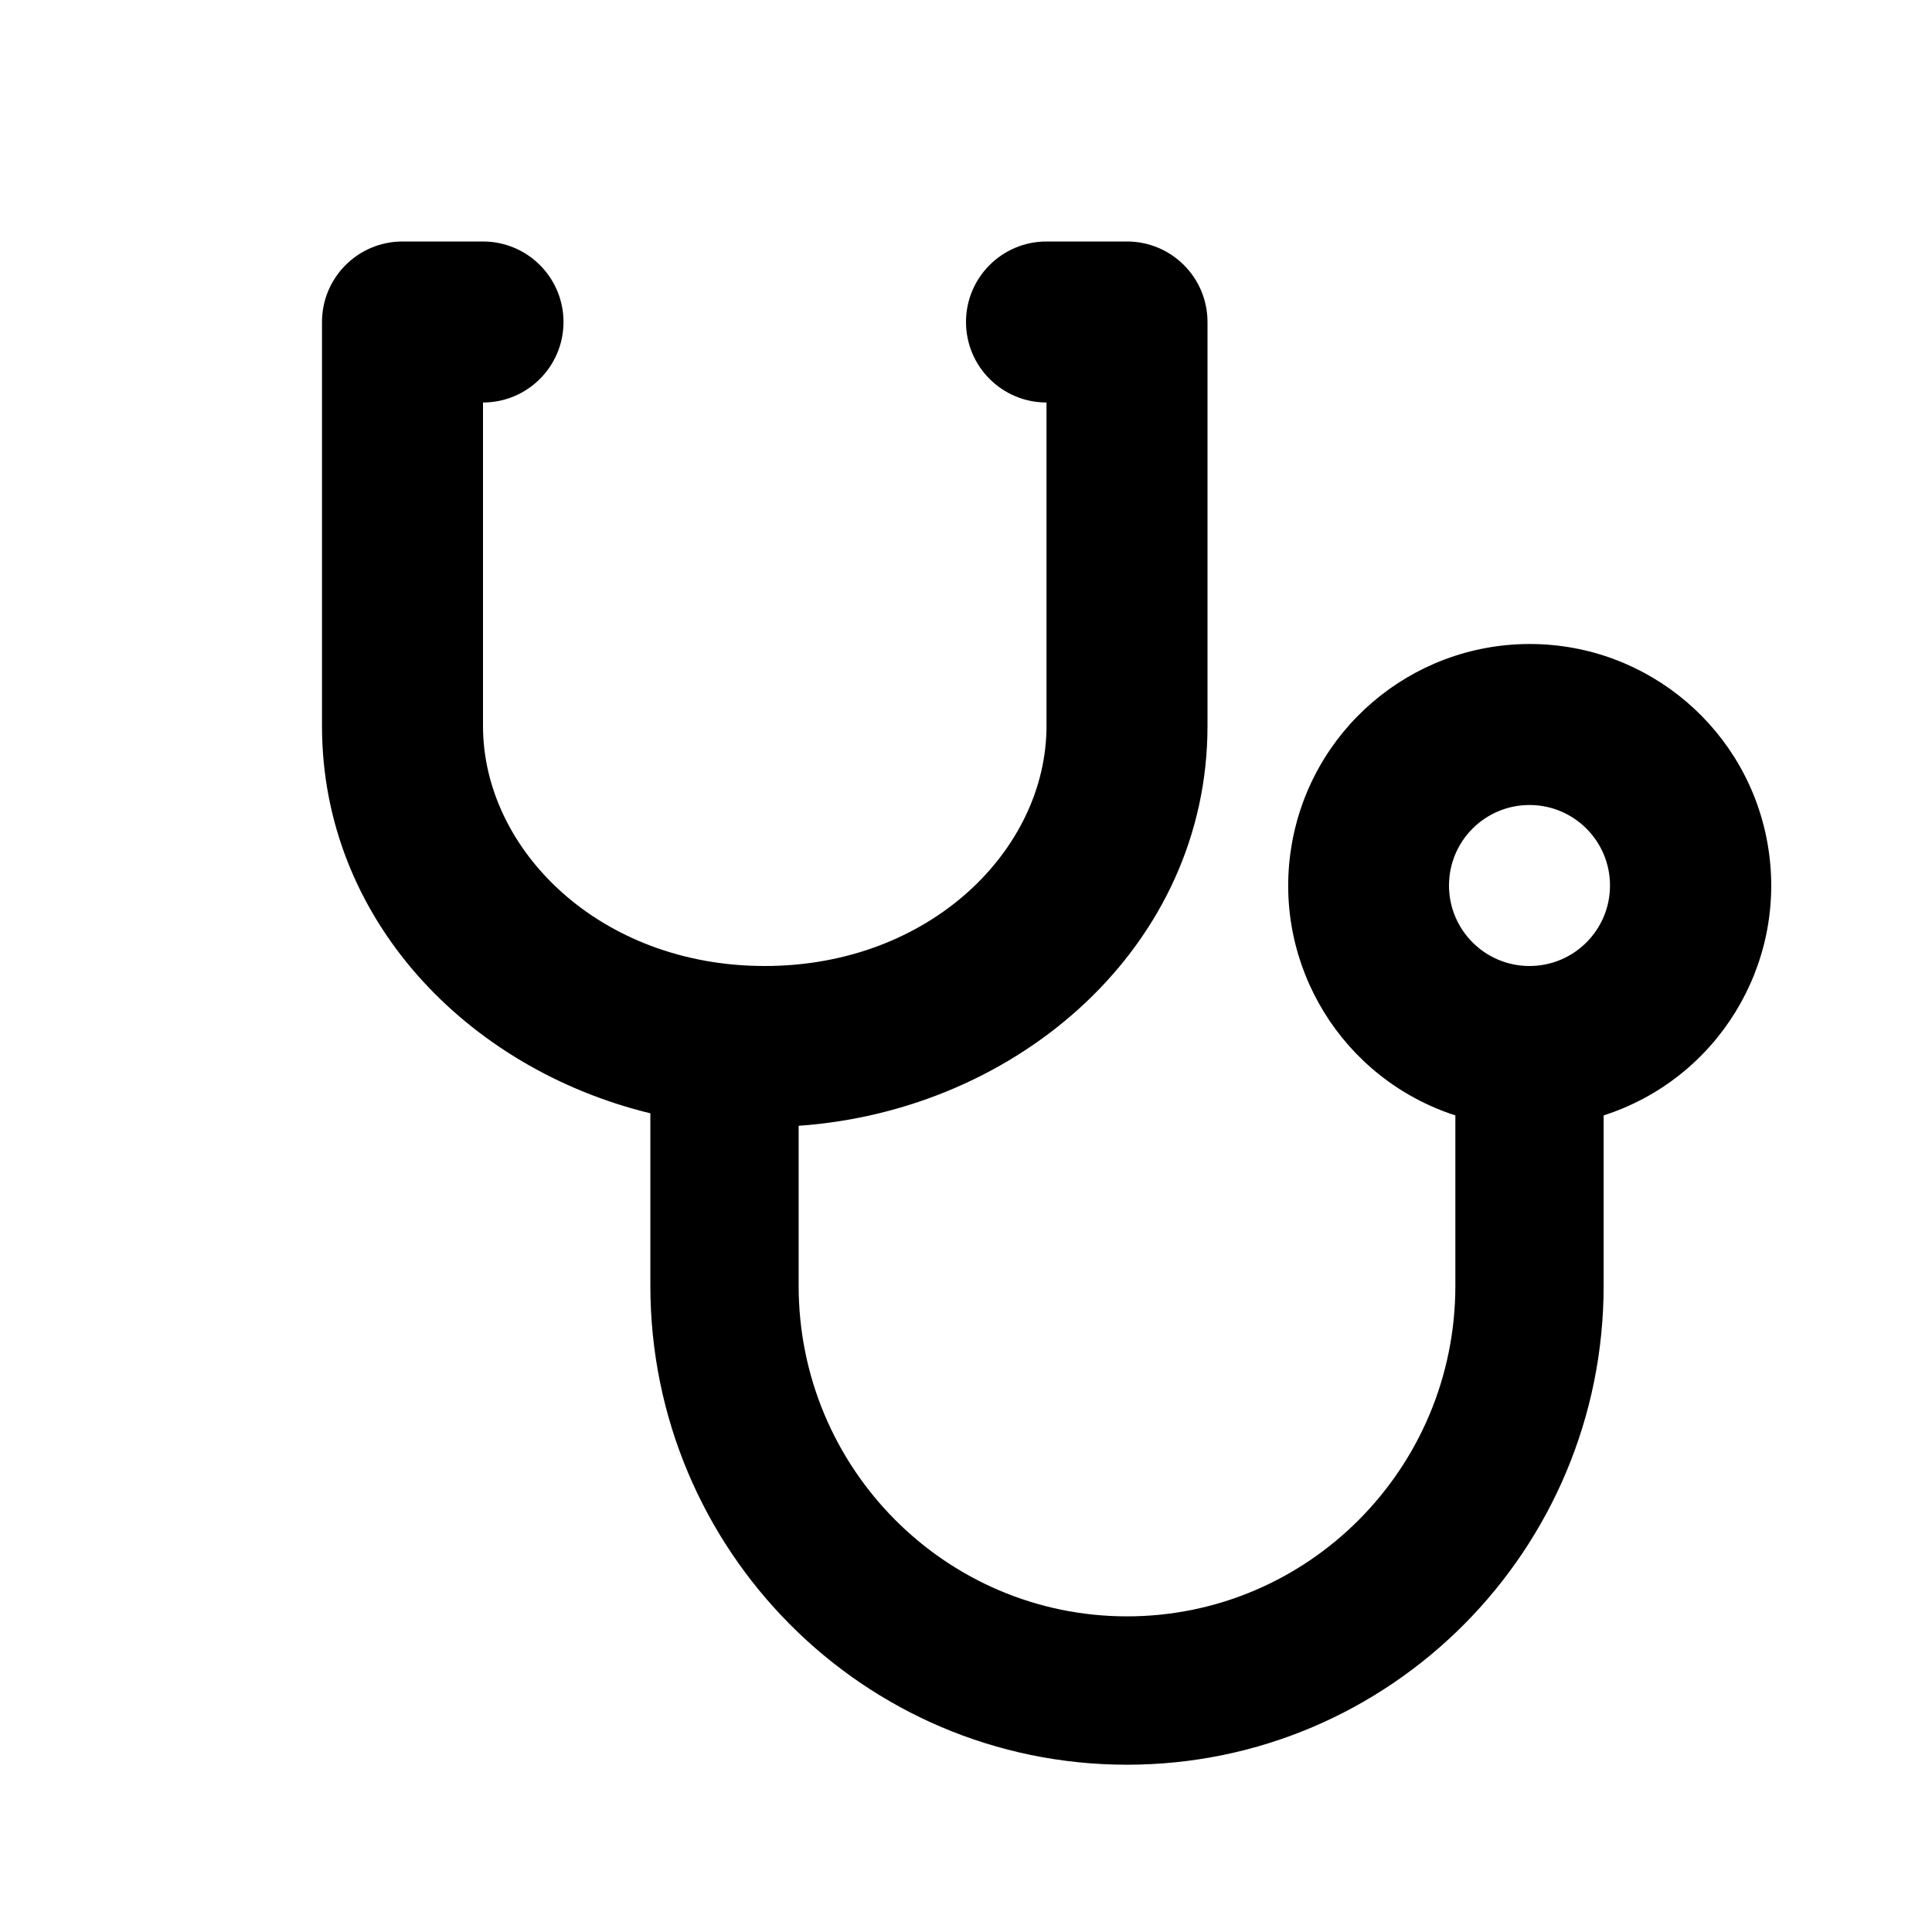
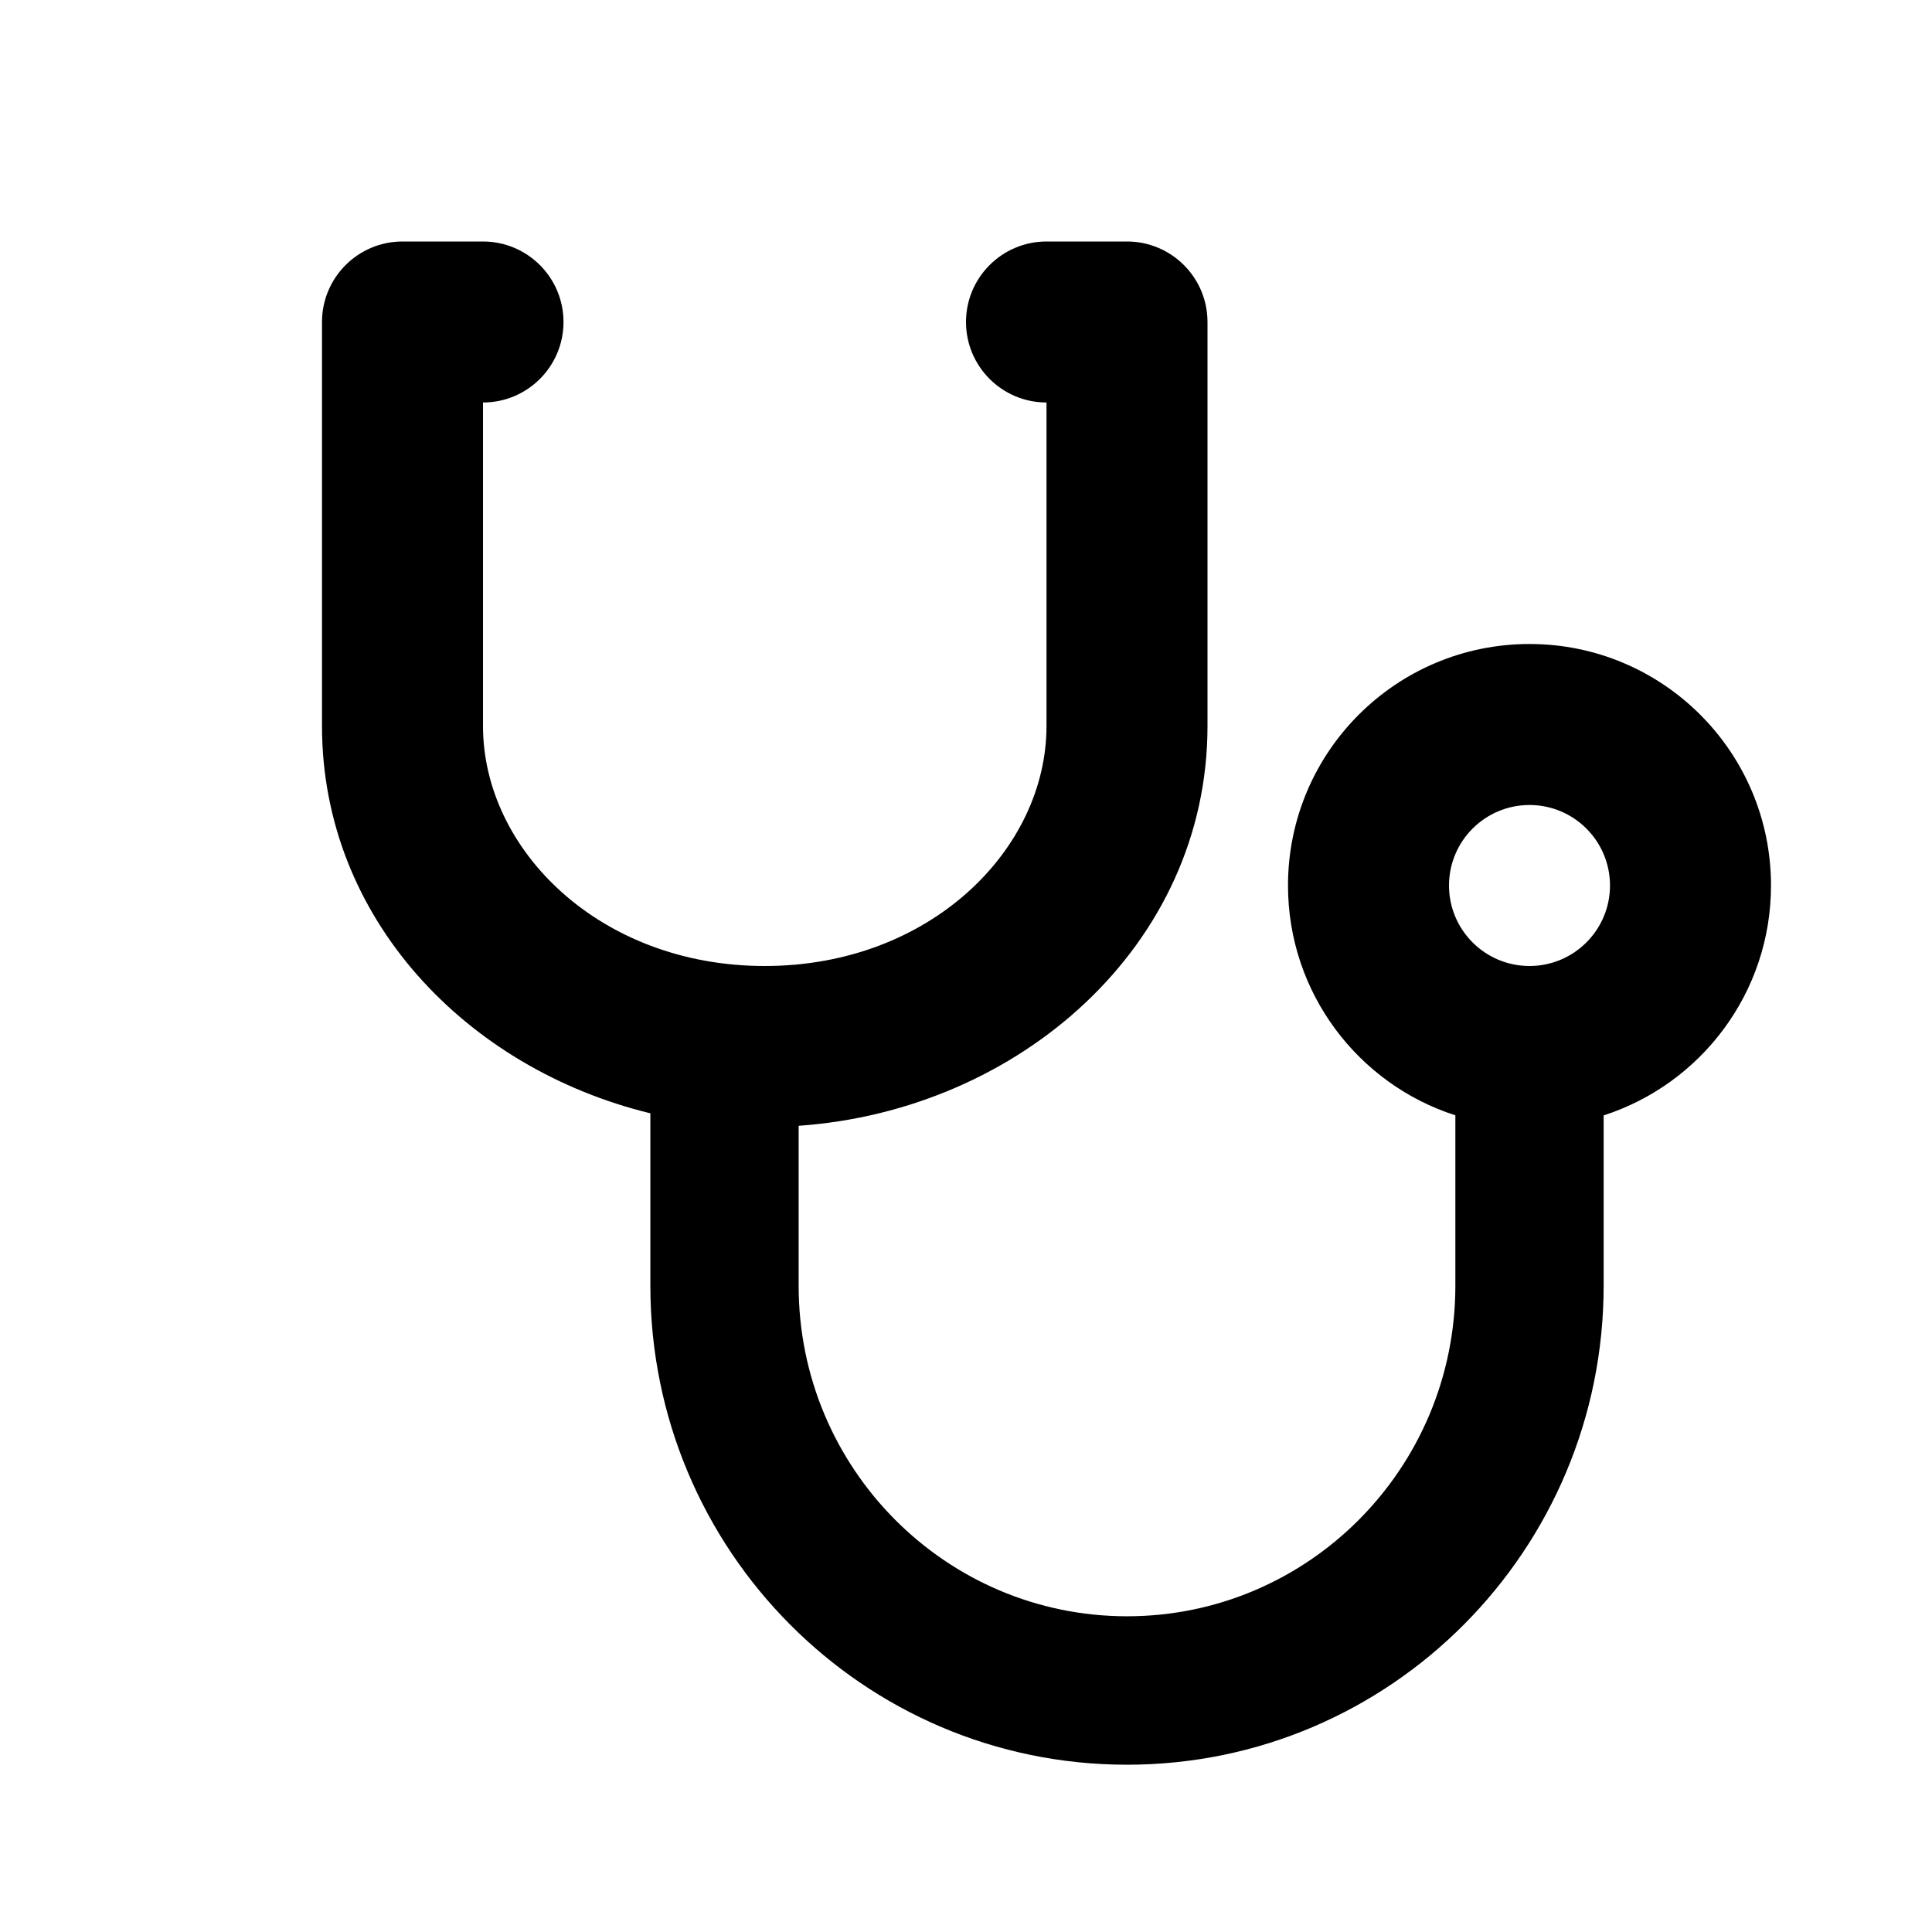
- <svg xmlns="http://www.w3.org/2000/svg" width="24" height="24" fill="none">
-   <path fill-rule="evenodd" clip-rule="evenodd" d="M4 4a1 1 0 0 1 1-1h1a1 1 0 0 1 0 2v4.019C6 10.554 7.448 12 9.5 12S13 10.554 13 9.019V5a1 1 0 1 1 0-2h1a1 1 0 0 1 1 1v5.019c0 2.724-2.337 4.774-5.079 4.966v1.987c0 2.273 1.831 4.107 4.079 4.107 2.248 0 4.079-1.834 4.079-4.107v-2.116A3.001 3.001 0 0 1 19 8a3 3 0 0 1 .921 5.856v2.116c0 3.281-2.646 5.95-5.921 5.95-3.275 0-5.921-2.669-5.921-5.95V13.83C5.792 13.273 4 11.404 4 9.019V4zm16 7a1 1 0 1 1-2 0 1 1 0 0 1 2 0z" fill="currentcolor" />
+ <svg viewBox="0 0 24 24" fill="none">
+   <path fill-rule="evenodd" clip-rule="evenodd" d="M4 4c0-.552.448-1 1-1h1c.552 0 1 .448 1 1s-.448 1-1 1v4.019C6 10.554 7.448 12 9.5 12 11.552 12 13 10.554 13 9.019V5c-.552 0-1-.448-1-1s.448-1 1-1h1c.552 0 1 .448 1 1v5.019c0 2.724-2.337 4.774-5.079 4.966v1.986c0 2.273 1.831 4.107 4.079 4.107 2.248 0 4.079-1.833 4.079-4.107v-2.116C16.872 13.467 16 12.335 16 11c0-1.657 1.343-3 3-3s3 1.343 3 3c0 1.335-.873 2.467-2.079 2.856v2.116c0 3.281-2.646 5.95-5.921 5.95-3.275 0-5.921-2.668-5.921-5.95v-2.142C5.792 13.273 4 11.404 4 9.019V4zm16 7c0 .552-.448 1-1 1s-1-.448-1-1 .448-1 1-1 1 .448 1 1z" fill="currentcolor" />
</svg>
